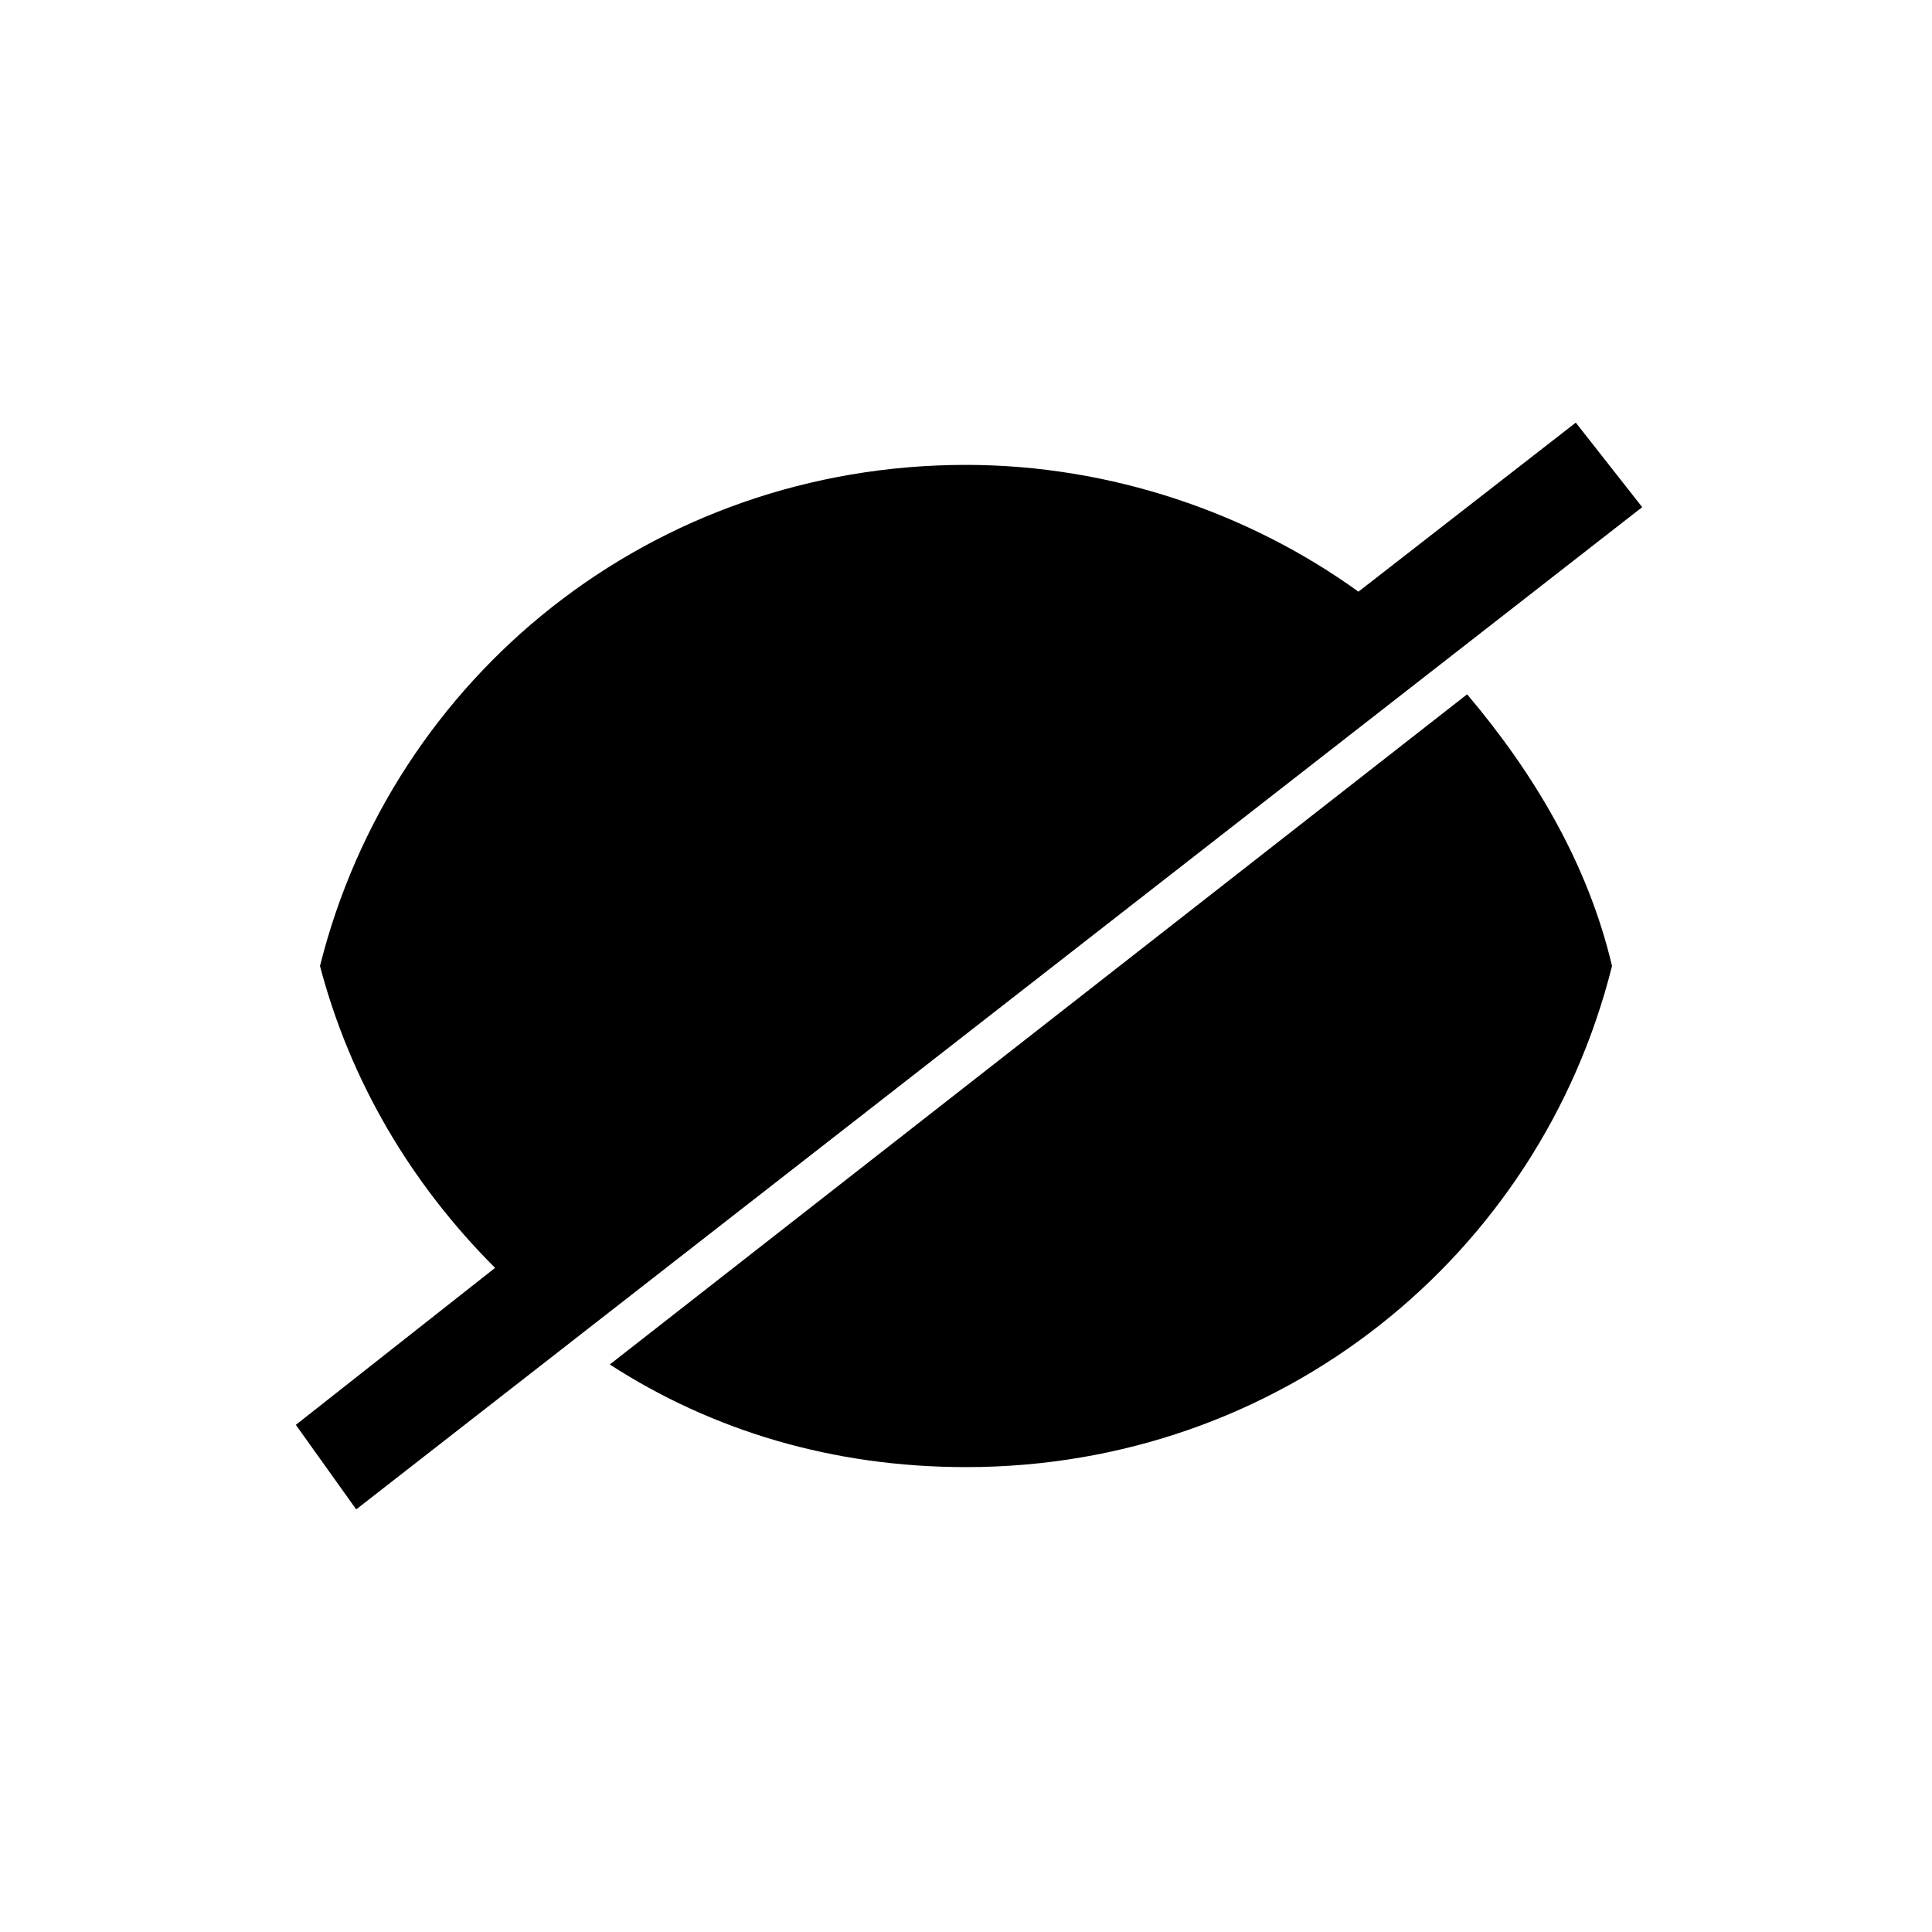
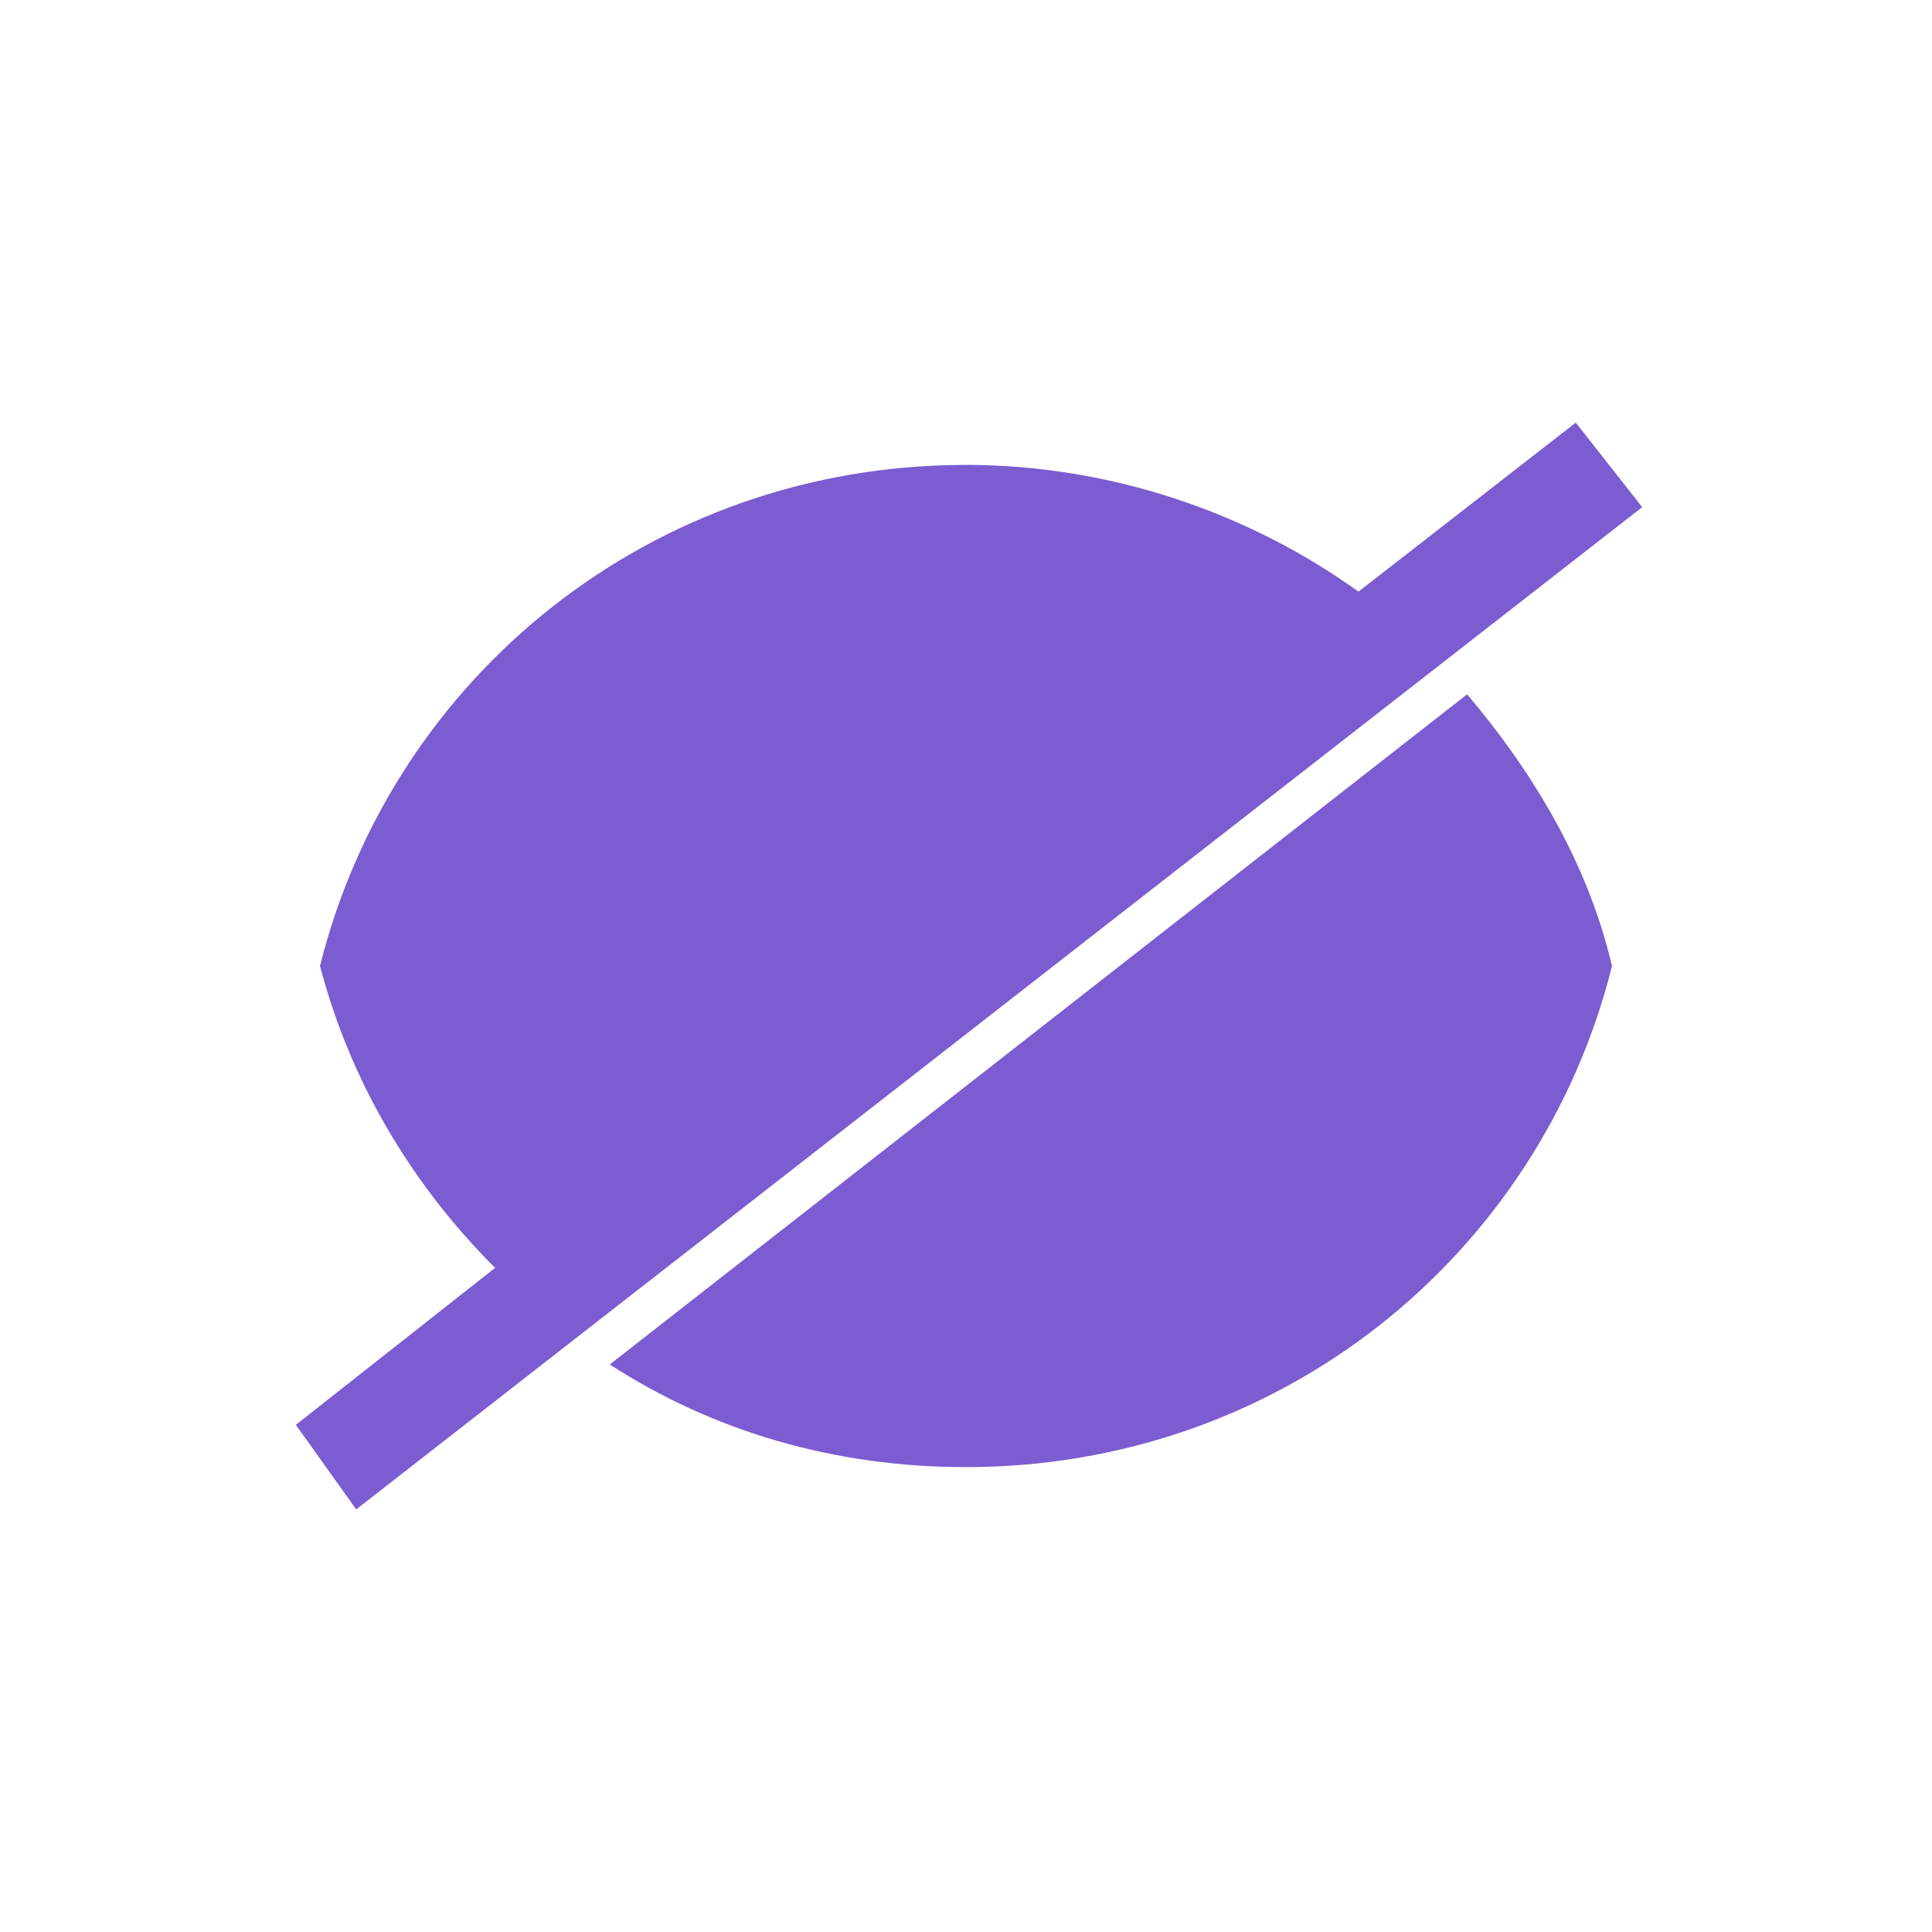
- <svg xmlns="http://www.w3.org/2000/svg" version="1.1" id="Calque_1" x="0px" y="0px" viewBox="0 0 32 32" enable-background="new 0 0 32 32" xml:space="preserve">
+ <svg xmlns="http://www.w3.org/2000/svg" version="1.1" fill="#7c5cd1" x="0px" y="0px" viewBox="0 0 32 32" enable-background="new 0 0 32 32" xml:space="preserve">
  <g>
    <path d="M10.1,22.6c1.7,1.1,3.7,1.7,5.9,1.7c5.2,0,9.5-3.5,10.7-8.3c-0.4-1.7-1.3-3.2-2.4-4.5L10.1,22.6z" />
    <path d="M26.1,7l-3.6,2.8c-1.8-1.3-4.1-2.1-6.5-2.1c-5.2,0-9.5,3.5-10.7,8.3c0.5,1.9,1.5,3.6,2.9,5l-3.3,2.6L5.9,25L27.2,8.4   L26.1,7z" />
  </g>
</svg>
